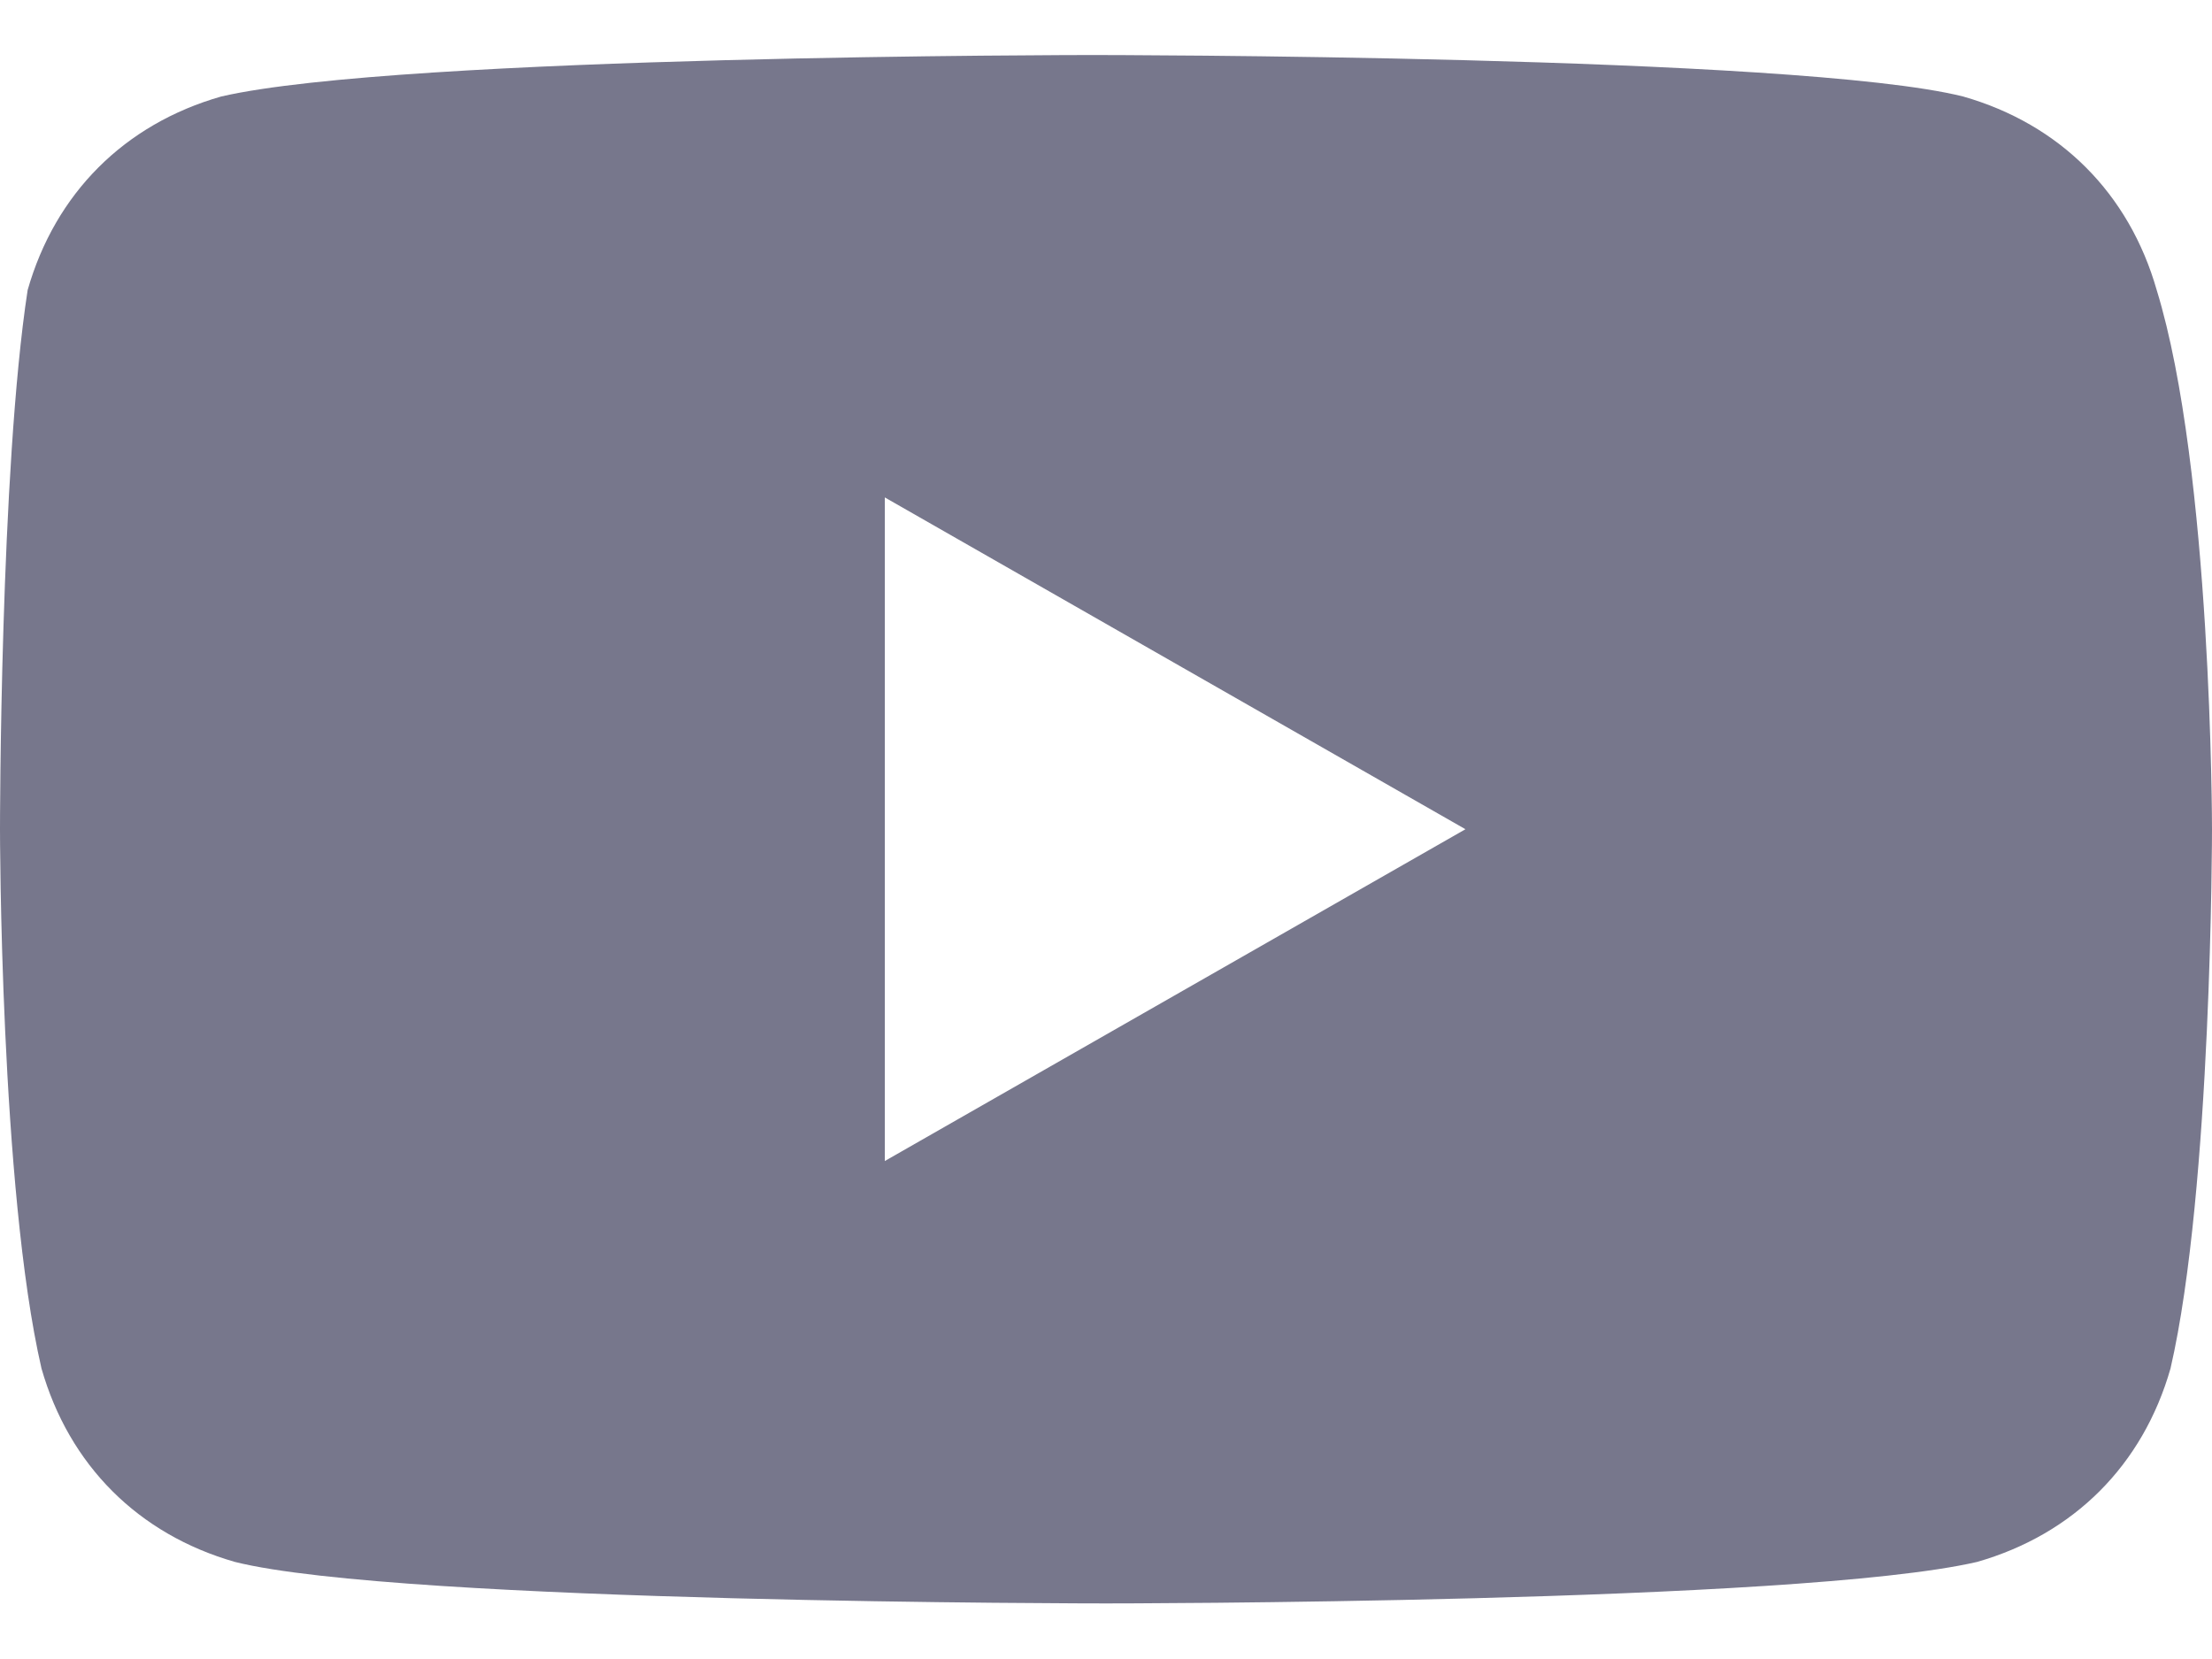
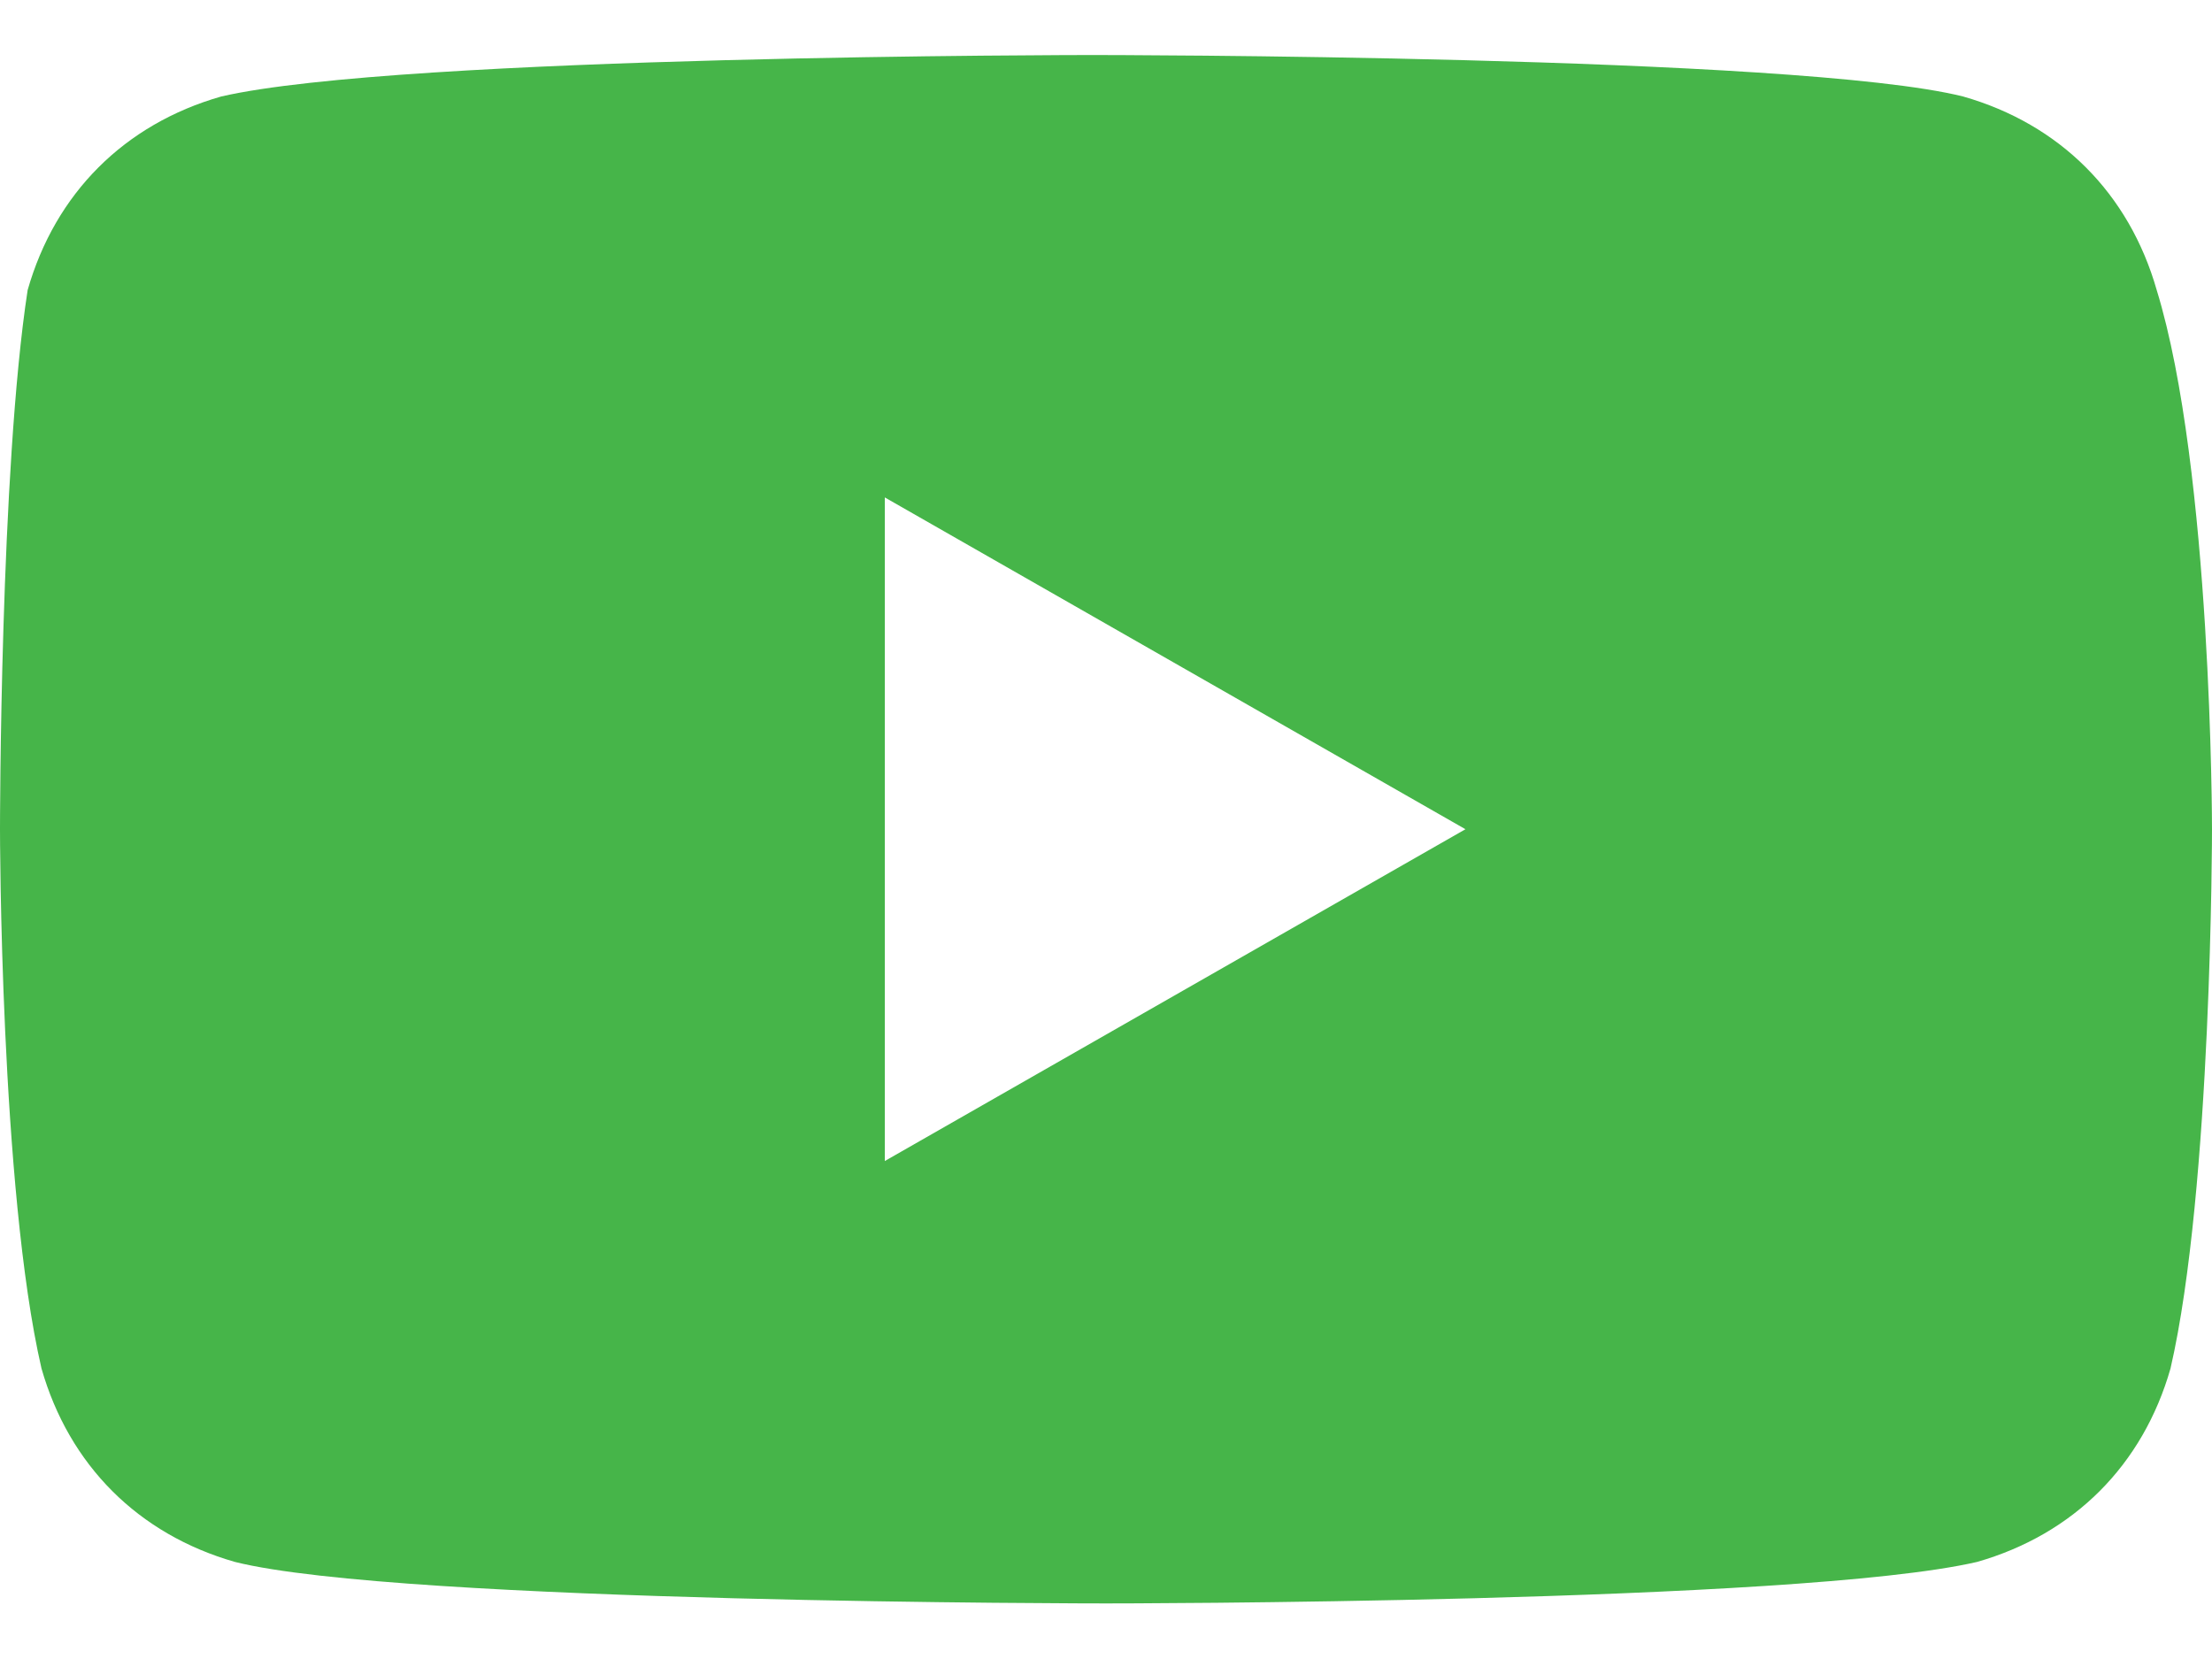
<svg xmlns="http://www.w3.org/2000/svg" width="16" height="12" viewBox="0 0 16 12" fill="none">
-   <path d="M15.6 2.098C15.4 1.398 14.9 0.898 14.2 0.698C13 0.398 7.9 0.398 7.9 0.398C7.9 0.398 2.9 0.398 1.6 0.698C0.9 0.898 0.4 1.398 0.2 2.098C-3.05474e-06 3.398 0 5.998 0 5.998C0 5.998 3.03984e-06 8.598 0.3 9.898C0.5 10.598 1 11.098 1.7 11.298C2.9 11.598 8 11.598 8 11.598C8 11.598 13 11.598 14.3 11.298C15 11.098 15.5 10.598 15.7 9.898C16 8.598 16 5.998 16 5.998C16 5.998 16 3.398 15.6 2.098ZM6.4 8.398V3.598L10.6 5.998L6.4 8.398Z" fill="#77778C" />
+   <path d="M15.6 2.098C15.4 1.398 14.9 0.898 14.2 0.698C13 0.398 7.9 0.398 7.9 0.398C7.9 0.398 2.9 0.398 1.6 0.698C0.9 0.898 0.4 1.398 0.2 2.098C-3.05474e-06 3.398 0 5.998 0 5.998C0 5.998 3.03984e-06 8.598 0.3 9.898C0.5 10.598 1 11.098 1.7 11.298C2.9 11.598 8 11.598 8 11.598C8 11.598 13 11.598 14.3 11.298C15 11.098 15.5 10.598 15.7 9.898C16 8.598 16 5.998 16 5.998C16 5.998 16 3.398 15.6 2.098ZM6.4 8.398V3.598L10.6 5.998L6.4 8.398Z" fill="#46B549" />
</svg>
